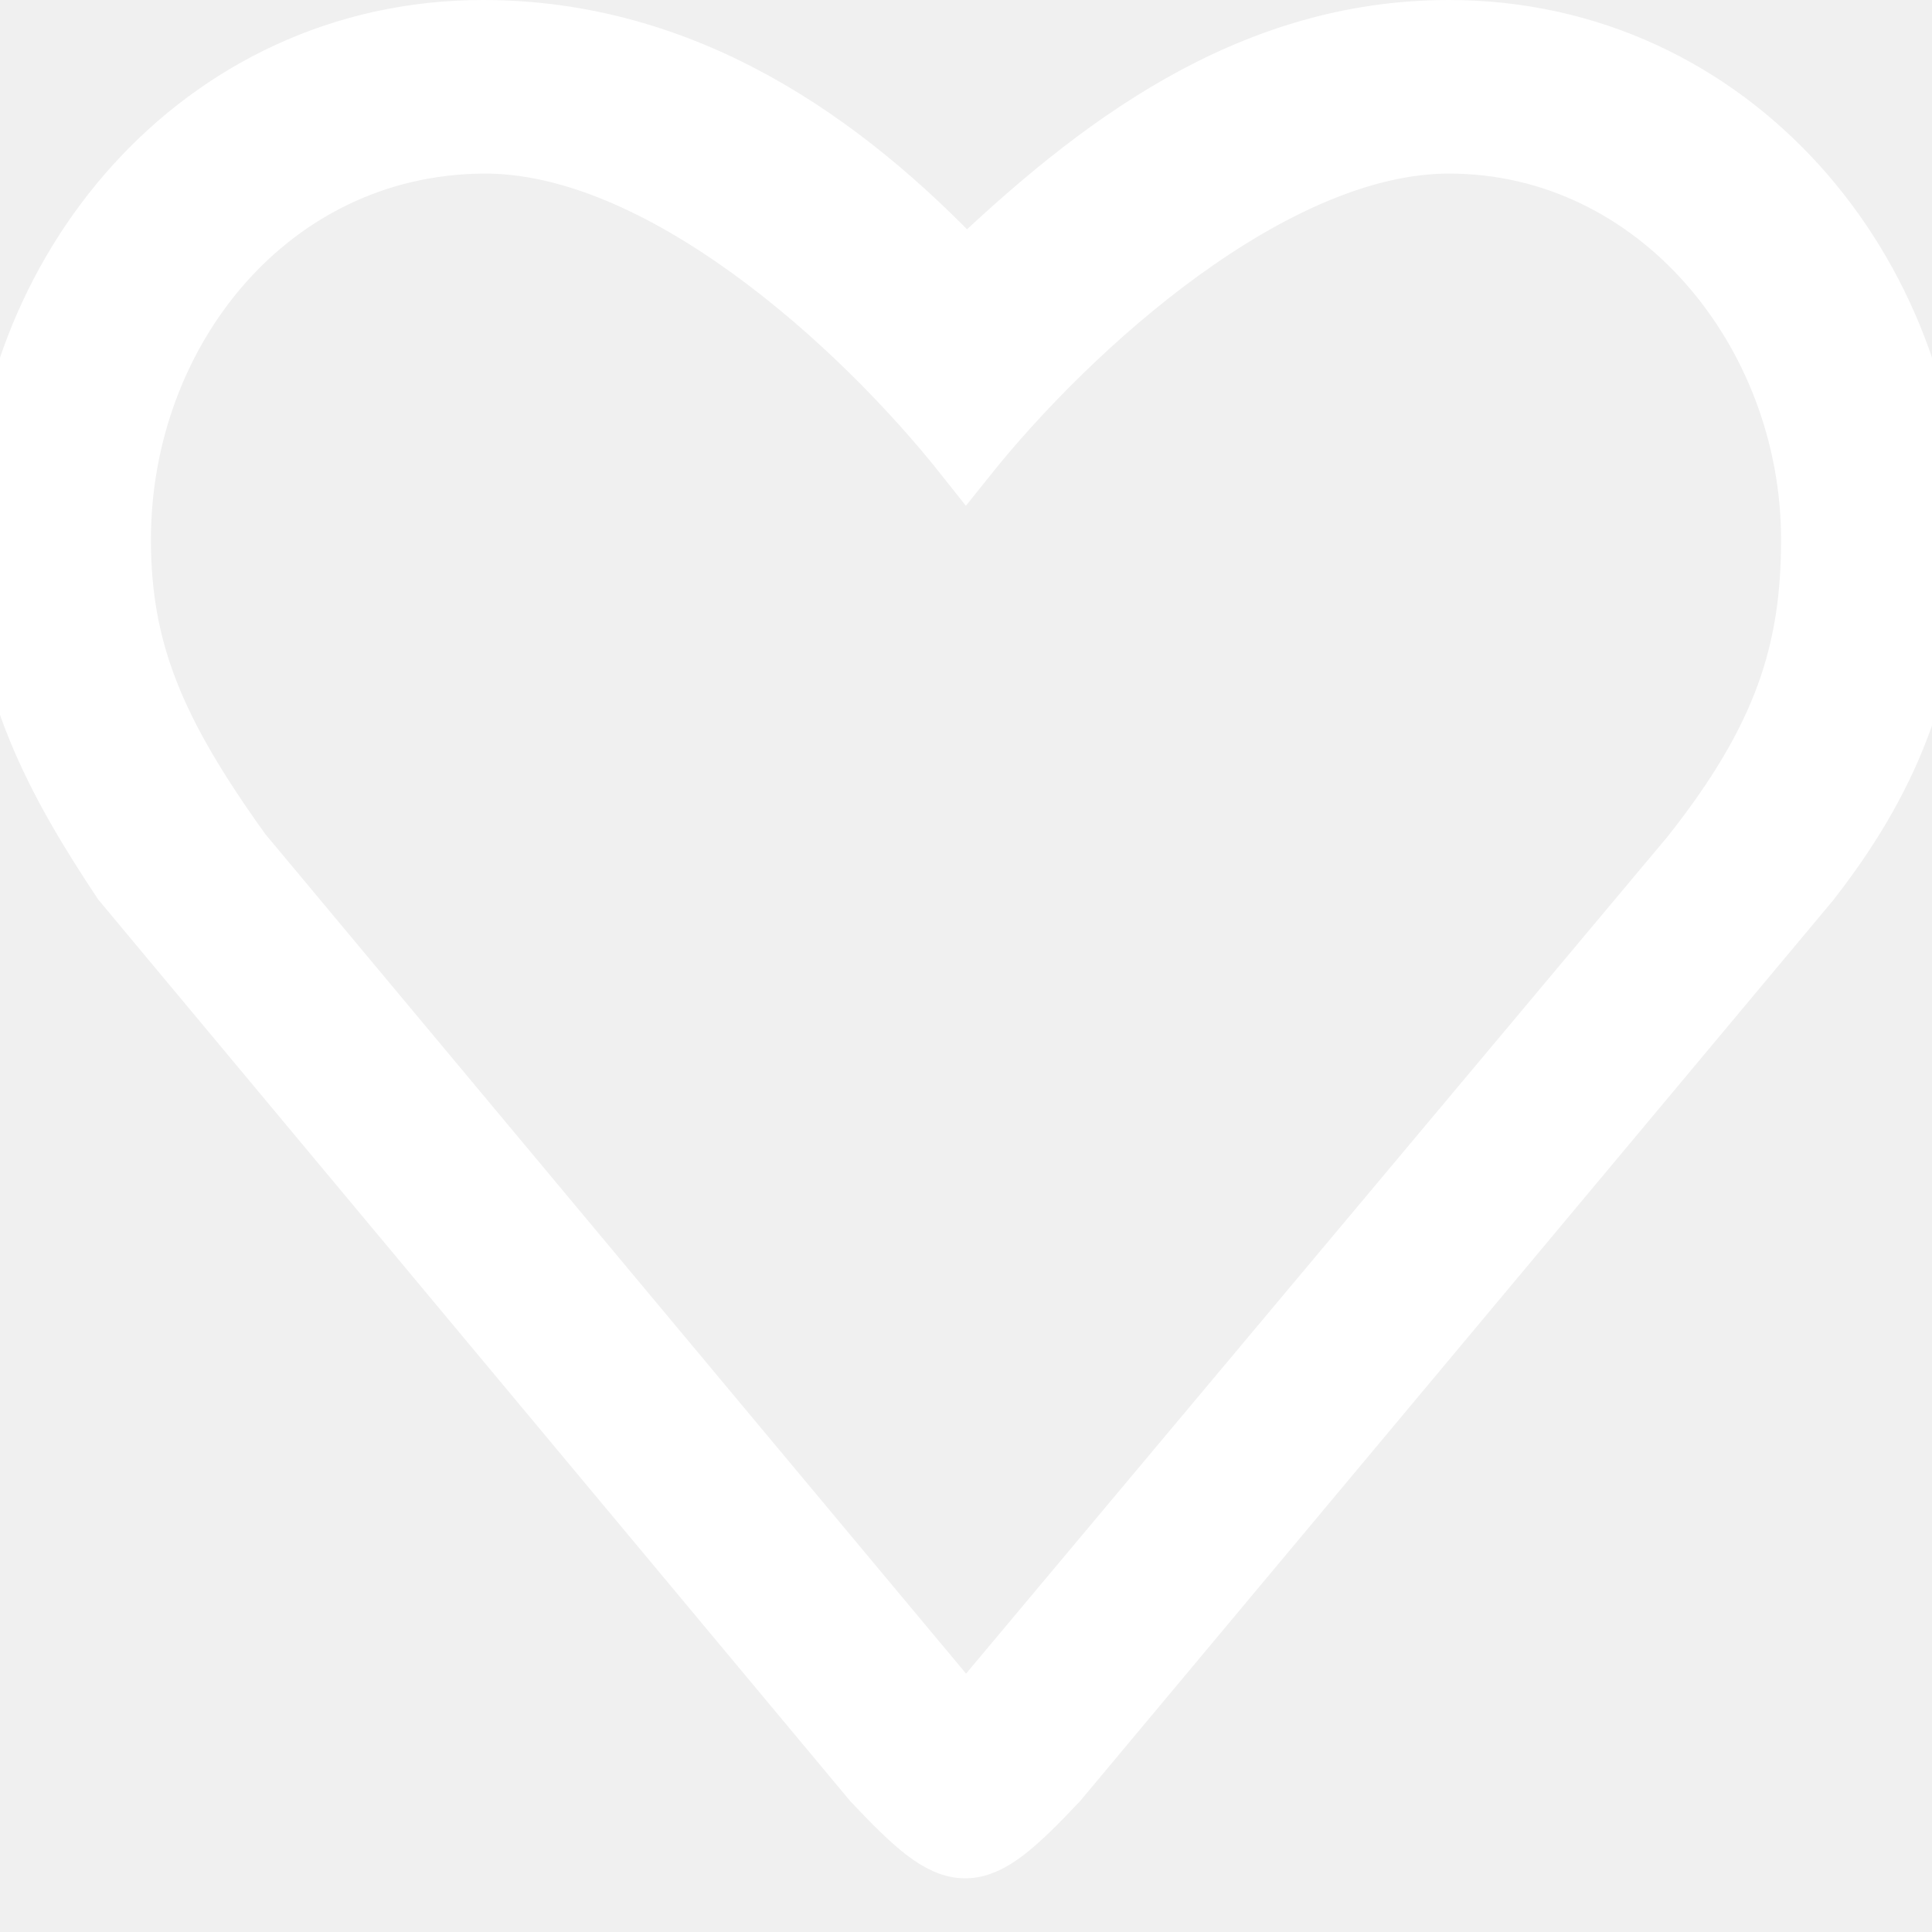
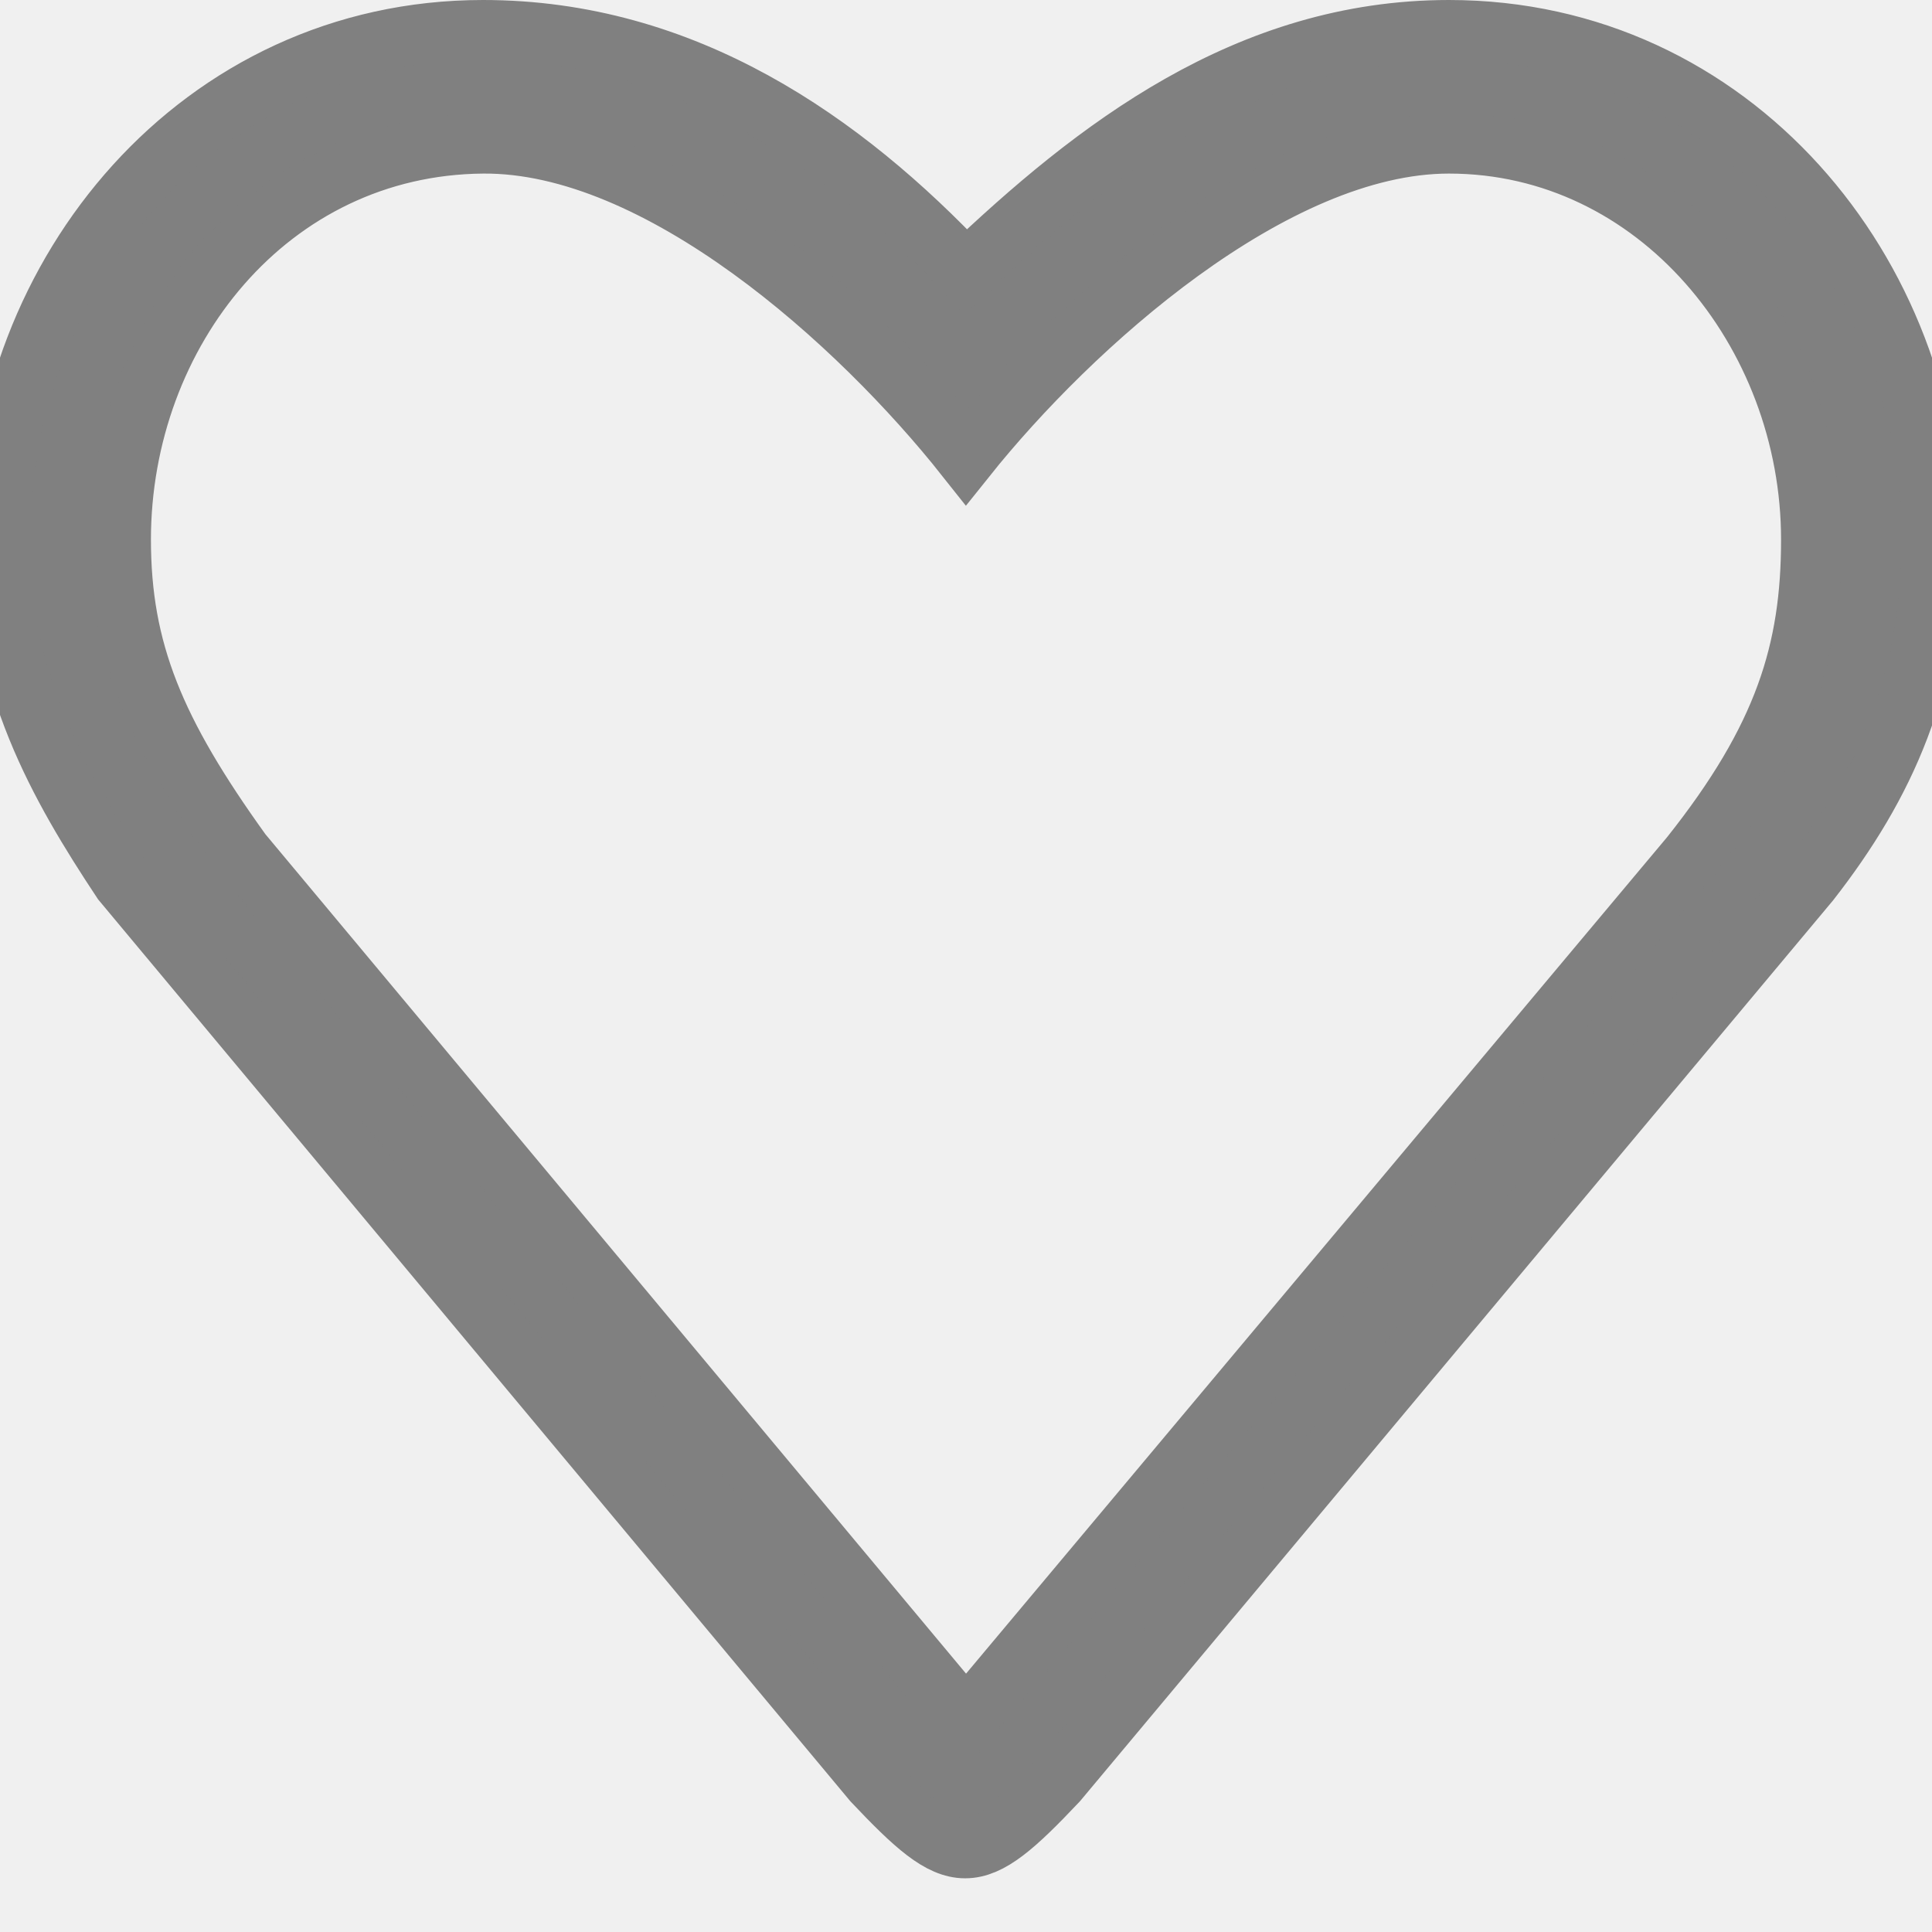
<svg xmlns="http://www.w3.org/2000/svg" width="800px" height="800px" viewBox="0 -0.5 32 32" version="1.1">
  <defs>

</defs>
-   <g id="Page-1" stroke="white" stroke-width="1" fill="white" fill-rule="evenodd">
-     <g id="Icon-Set" transform="translate(-100, -880)" fill="white">
+   <g id="Page-1" stroke="Gray" stroke-width="1" fill="Gray" fill-rule="evenodd">
+     <g id="Icon-Set" transform="translate(-100, -880)" fill="Gray">
      <path d="M128,893.682 L116,908 L104,893.623 C102.565,891.629 102,890.282 102,888.438 C102,884.999 104.455,881.904 108,881.875 C110.916,881.851 114.222,884.829 116,887.074 C117.731,884.908 121.084,881.875 124,881.875 C127.451,881.875 130,884.999 130,888.438 C130,890.282 129.553,891.729 128,893.682 L128,893.682 Z M124,880 C120.667,880 118.145,881.956 116,884 C113.957,881.831 111.333,880 108,880 C103.306,880 100,884.036 100,888.438 C100,890.799 100.967,892.499 102.026,894.097 L114.459,909.003 C115.854,910.48 116.118,910.48 117.513,909.003 L129.974,894.097 C131.22,892.499 132,890.799 132,888.438 C132,884.036 128.694,880 124,880 L124,880 Z" id="heart-like">

</path>
    </g>
  </g>
</svg>
